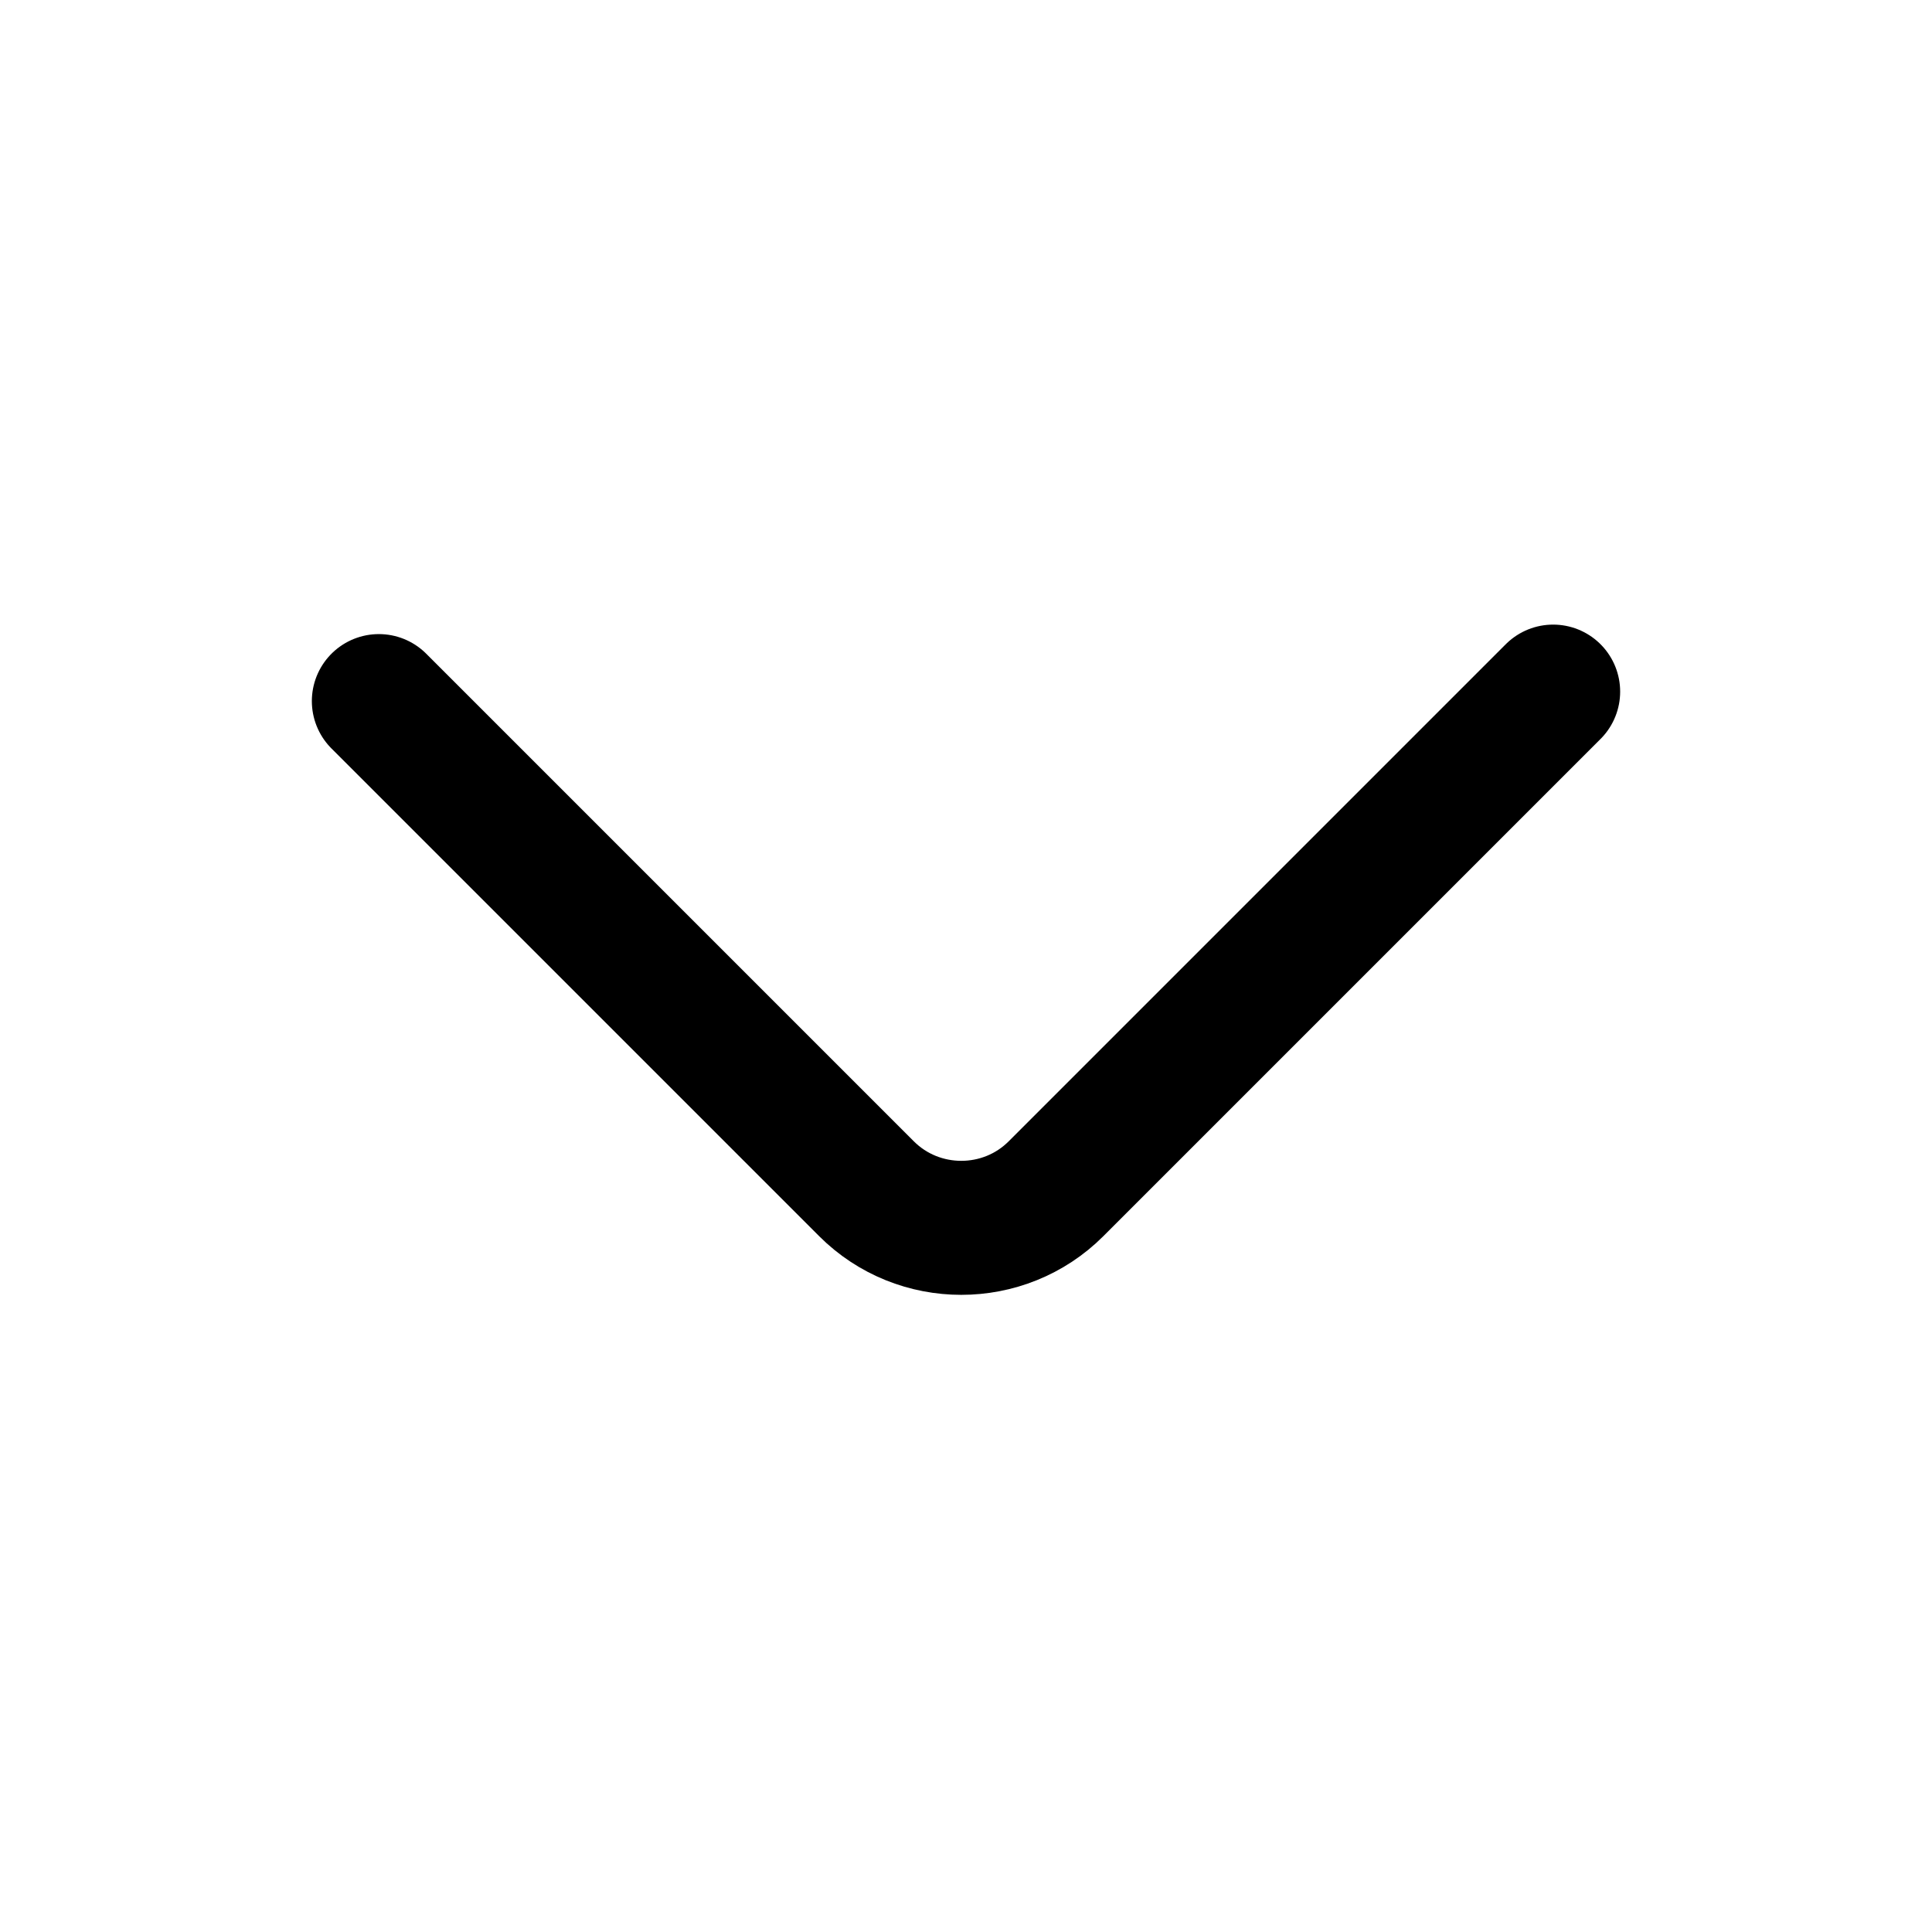
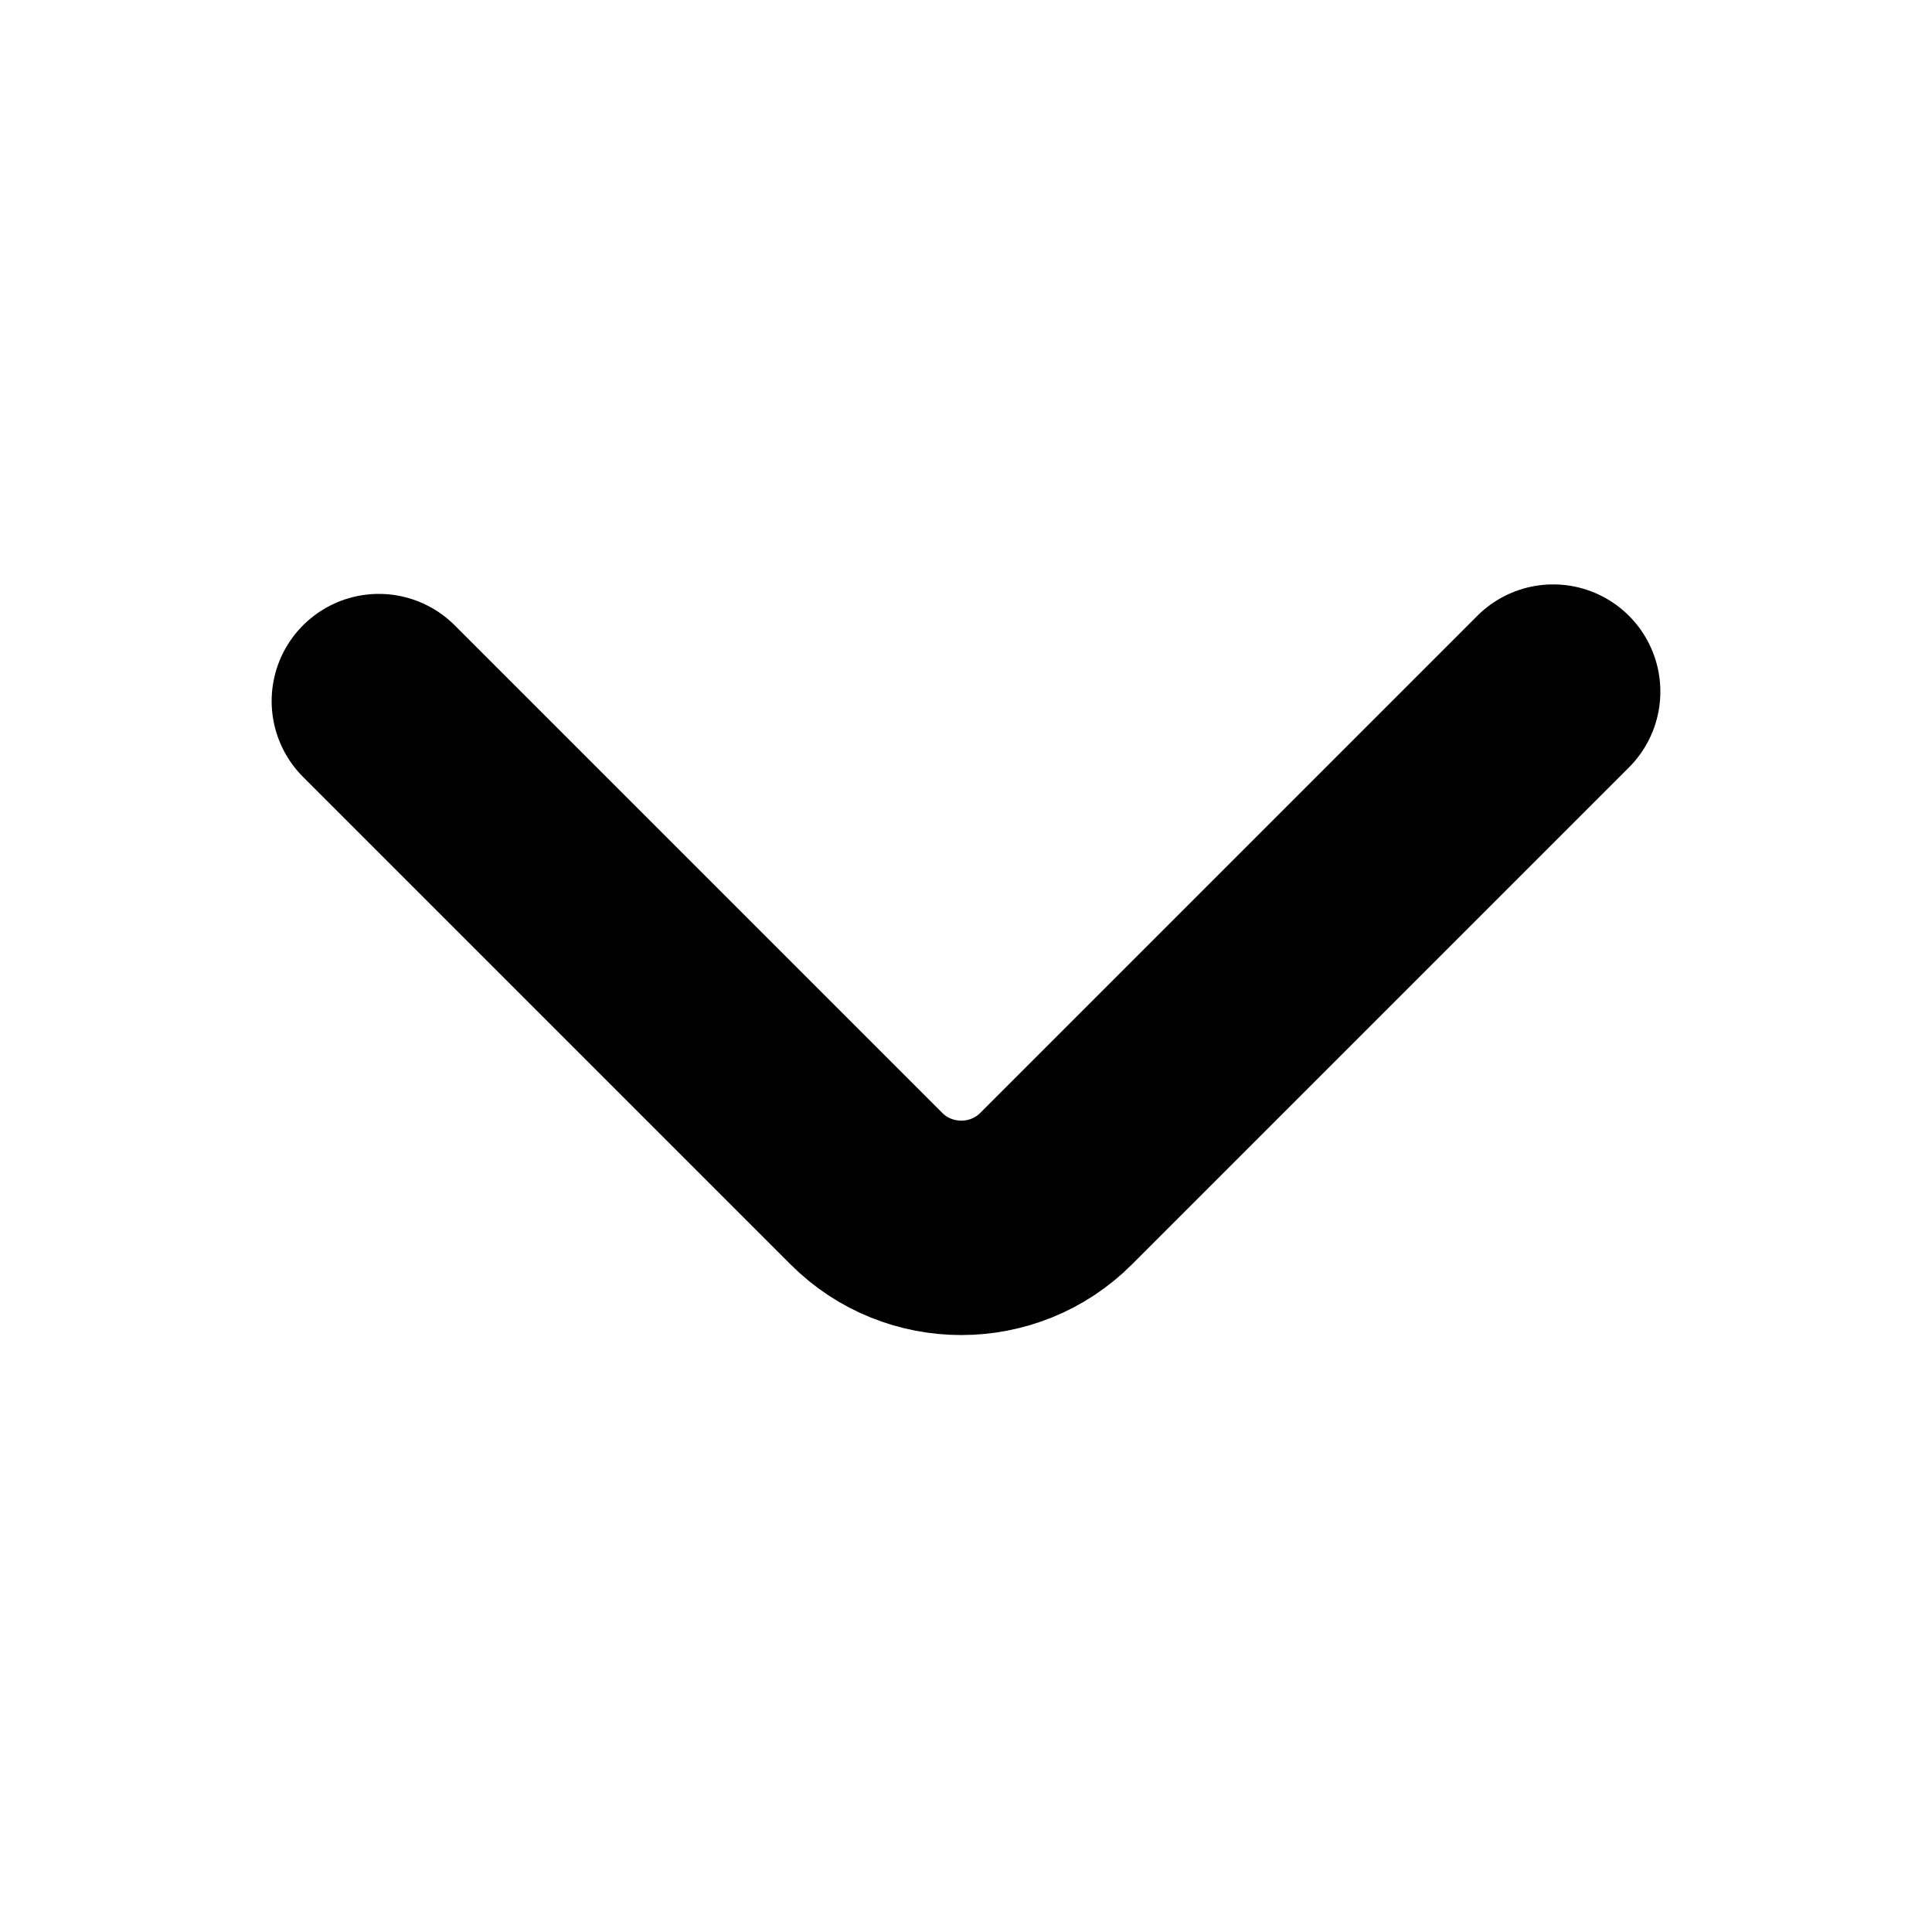
<svg xmlns="http://www.w3.org/2000/svg" version="1.1" id="Layer_1" x="0px" y="0px" width="72.083px" height="72.083px" viewBox="0 0 72.083 72.083" enable-background="new 0 0 72.083 72.083" xml:space="preserve">
  <g>
    <path fill="#010101" d="M17.977,7.538" />
    <path fill="none" stroke="currentColor" stroke-linecap="round" stroke-linejoin="round" stroke-miterlimit="10" d="M17.977,7.538" />
  </g>
  <g>
-     <path fill="none" stroke="currentColor" stroke-width="5" stroke-linecap="round" stroke-linejoin="round" stroke-miterlimit="10" d="   M14.135,26.158l18.194,18.194c1.945,1.945,5.127,1.945,7.071,0l18.548-18.548" />
+     <path fill="none" stroke="currentColor" stroke-width="8" stroke-linecap="round" stroke-linejoin="round" stroke-miterlimit="10" d="   M14.135,26.158l18.194,18.194c1.945,1.945,5.127,1.945,7.071,0l18.548-18.548" />
  </g>
</svg>
